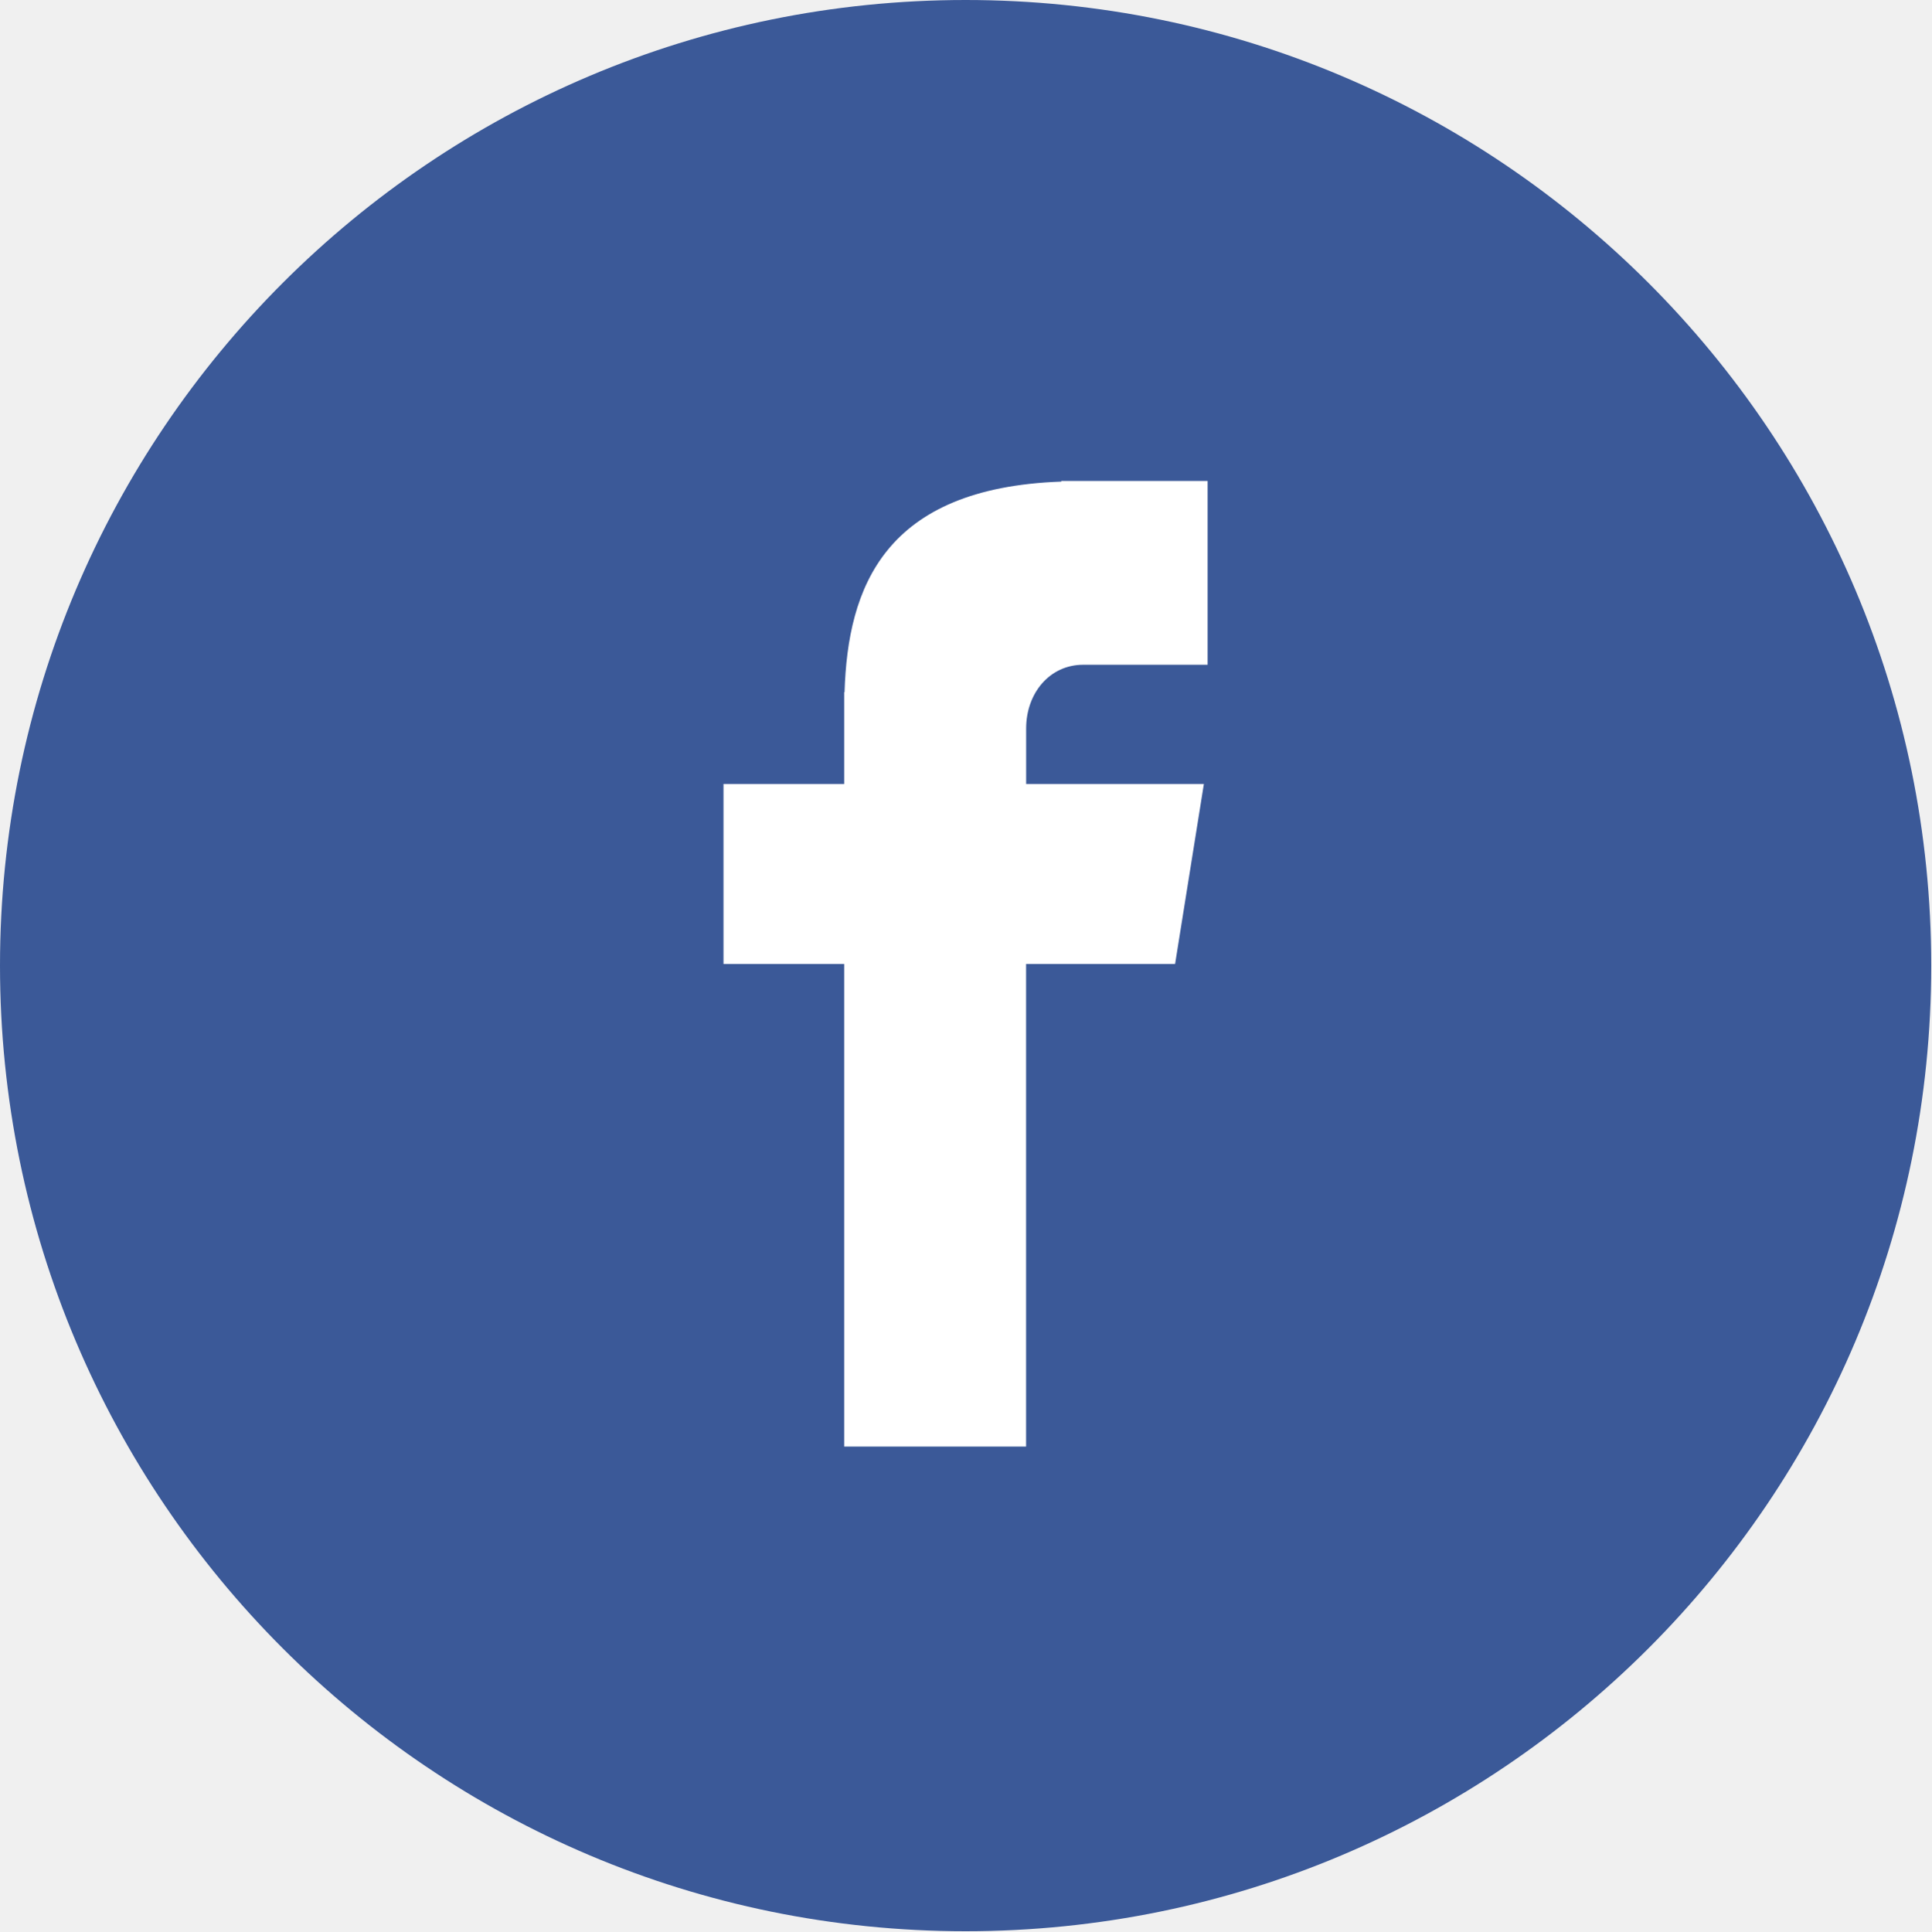
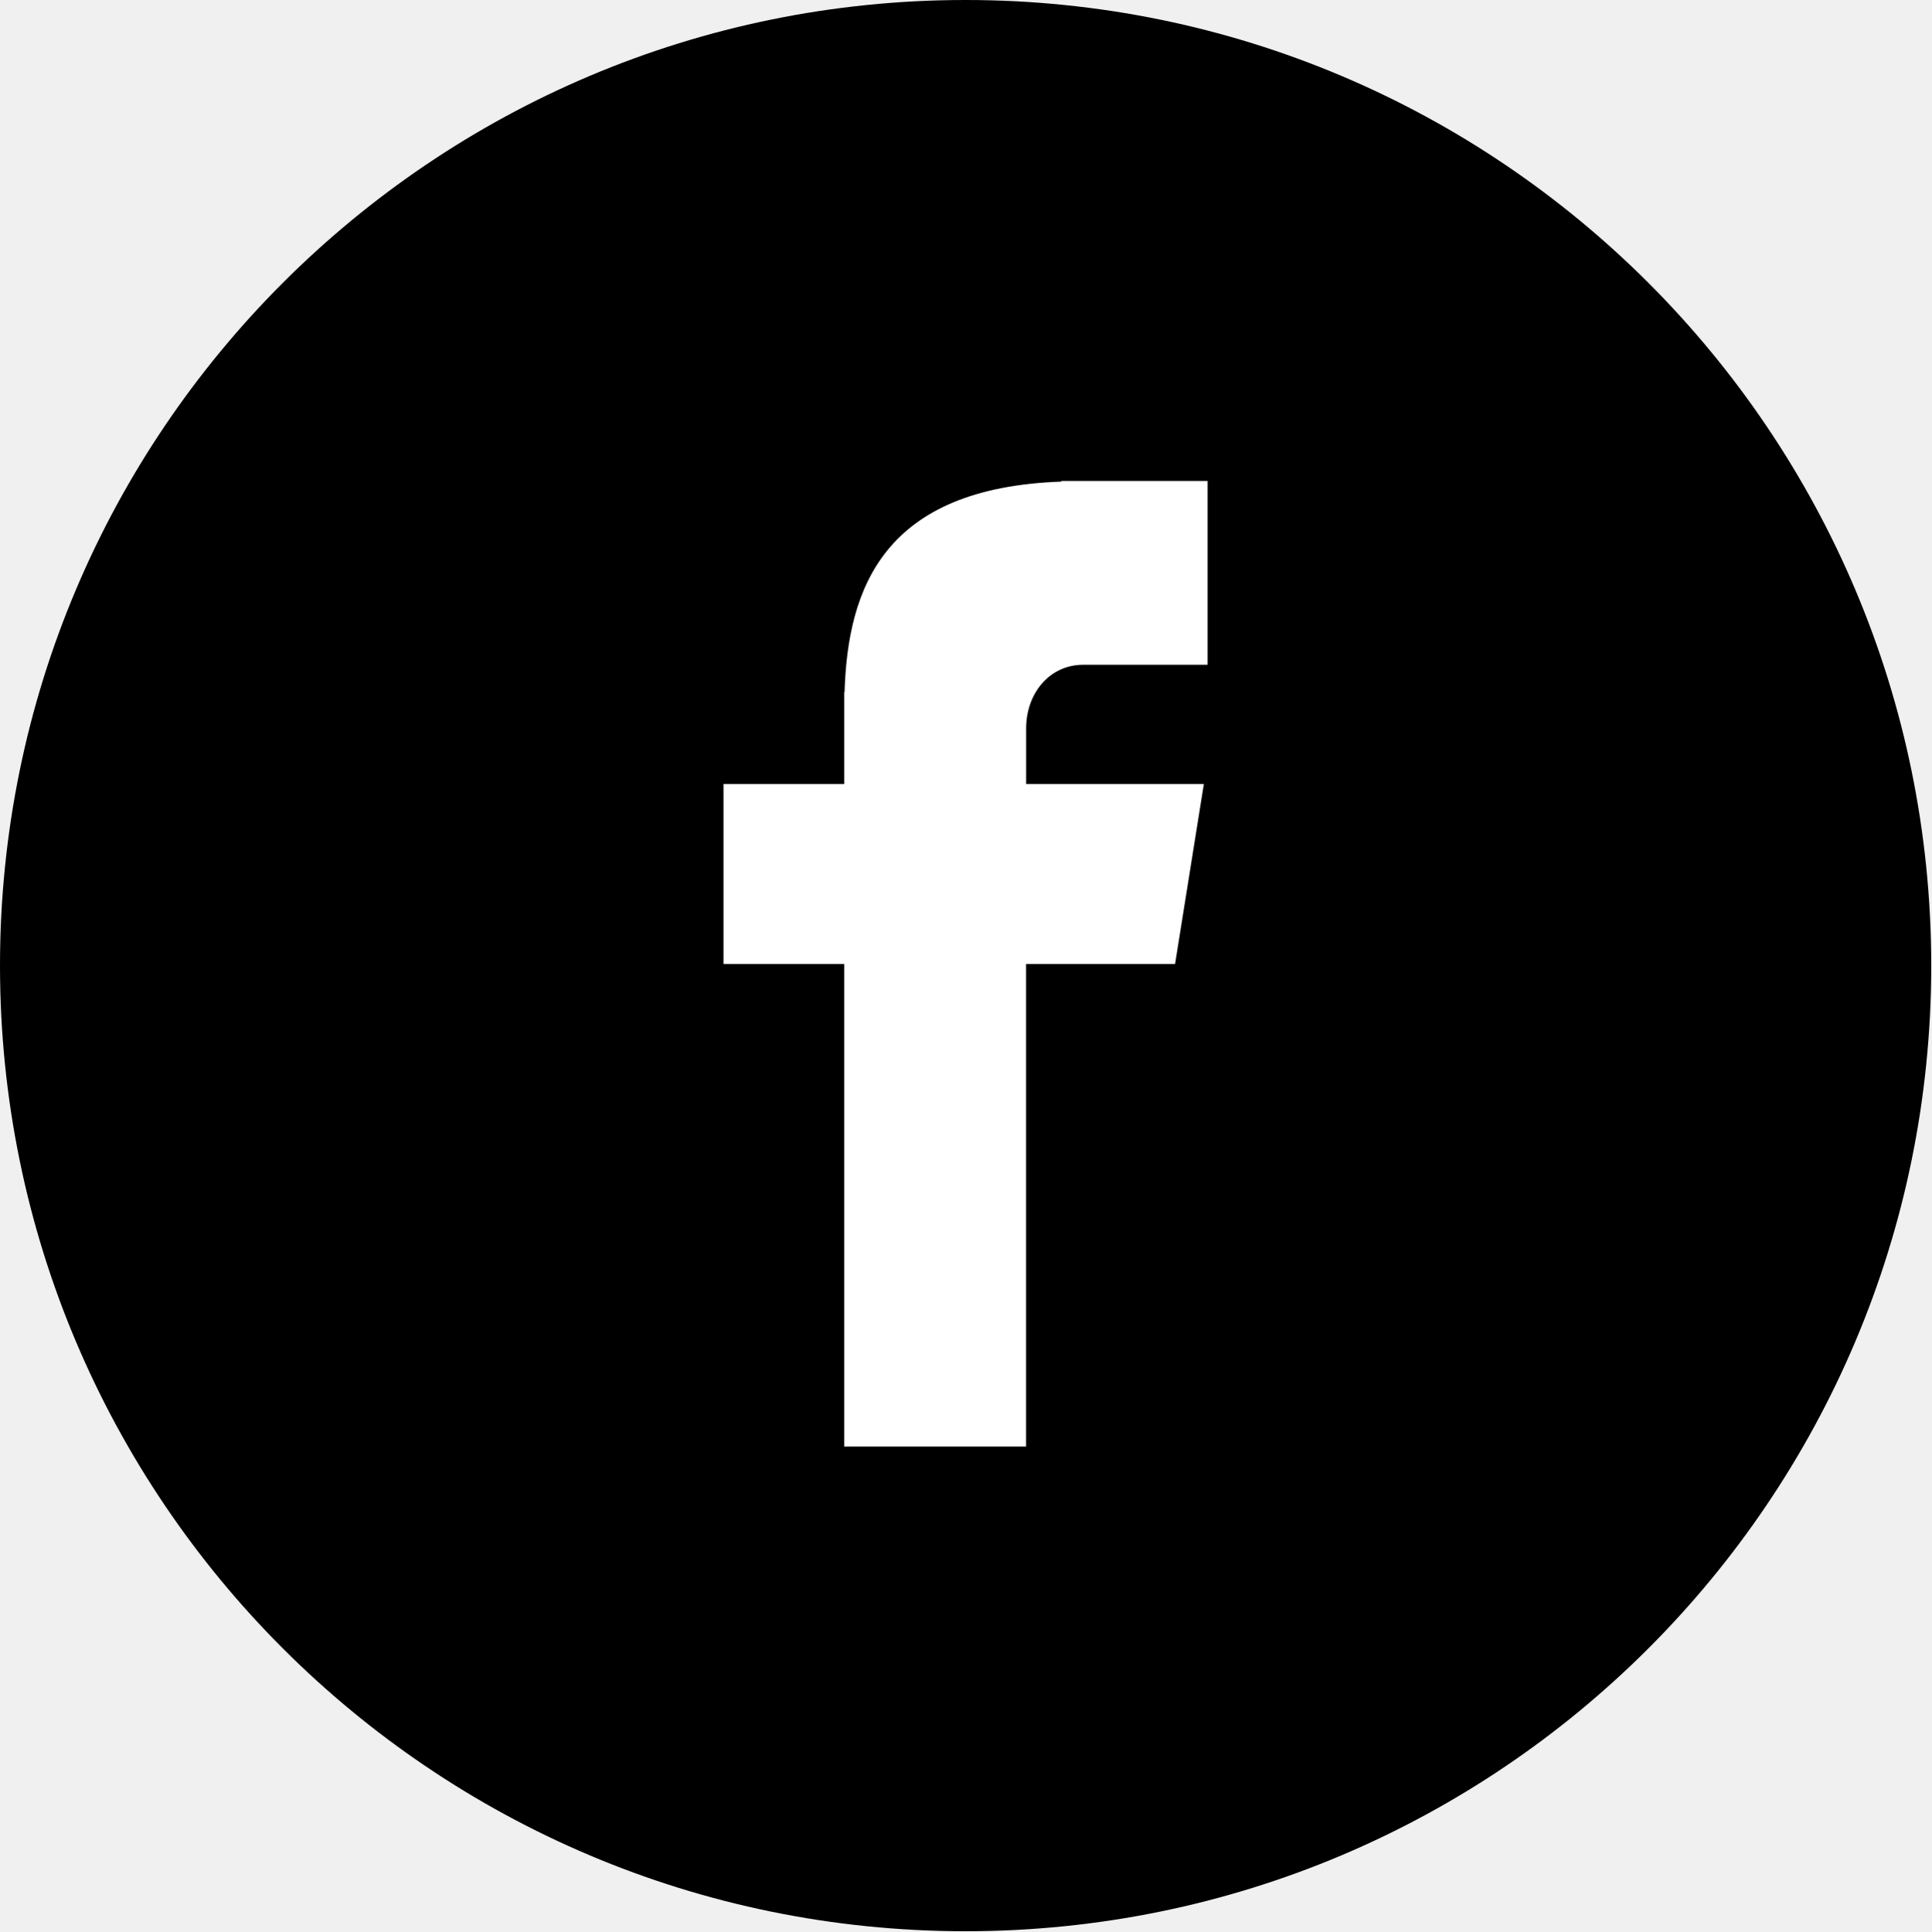
<svg xmlns="http://www.w3.org/2000/svg" version="1.1" id="Layer_1" x="0px" y="0px" viewBox="0 0 291.319 291.319" style="enable-background:new 0 0 291.319 291.319;" xml:space="preserve">
  <g>
-     <path style="fill:#3B5998;" d="M145.659,0c80.45,0,145.66,65.219,145.66,145.66c0,80.45-65.21,145.659-145.66,145.659   S0,226.109,0,145.66C0,65.219,65.21,0,145.659,0z" />
+     <path style="fill:#hsl(216, 53%, 9%);" d="M145.659,0c80.45,0,145.66,65.219,145.66,145.66c0,80.45-65.21,145.659-145.66,145.659   S0,226.109,0,145.66C0,65.219,65.21,0,145.659,0z" />
    <path style="fill:#FFFFFF;" d="M163.394,100.277h18.772v-27.73h-22.067v0.1c-26.738,0.947-32.218,15.977-32.701,31.763h-0.055   v13.847h-18.207v27.156h18.207v72.793h27.439v-72.793h22.477l4.342-27.156h-26.81v-8.366   C154.791,104.556,158.341,100.277,163.394,100.277z" />
  </g>
  <g>
</g>
  <g>
</g>
  <g>
</g>
  <g>
</g>
  <g>
</g>
  <g>
</g>
  <g>
</g>
  <g>
</g>
  <g>
</g>
  <g>
</g>
  <g>
</g>
  <g>
</g>
  <g>
</g>
  <g>
</g>
  <g>
</g>
</svg>
